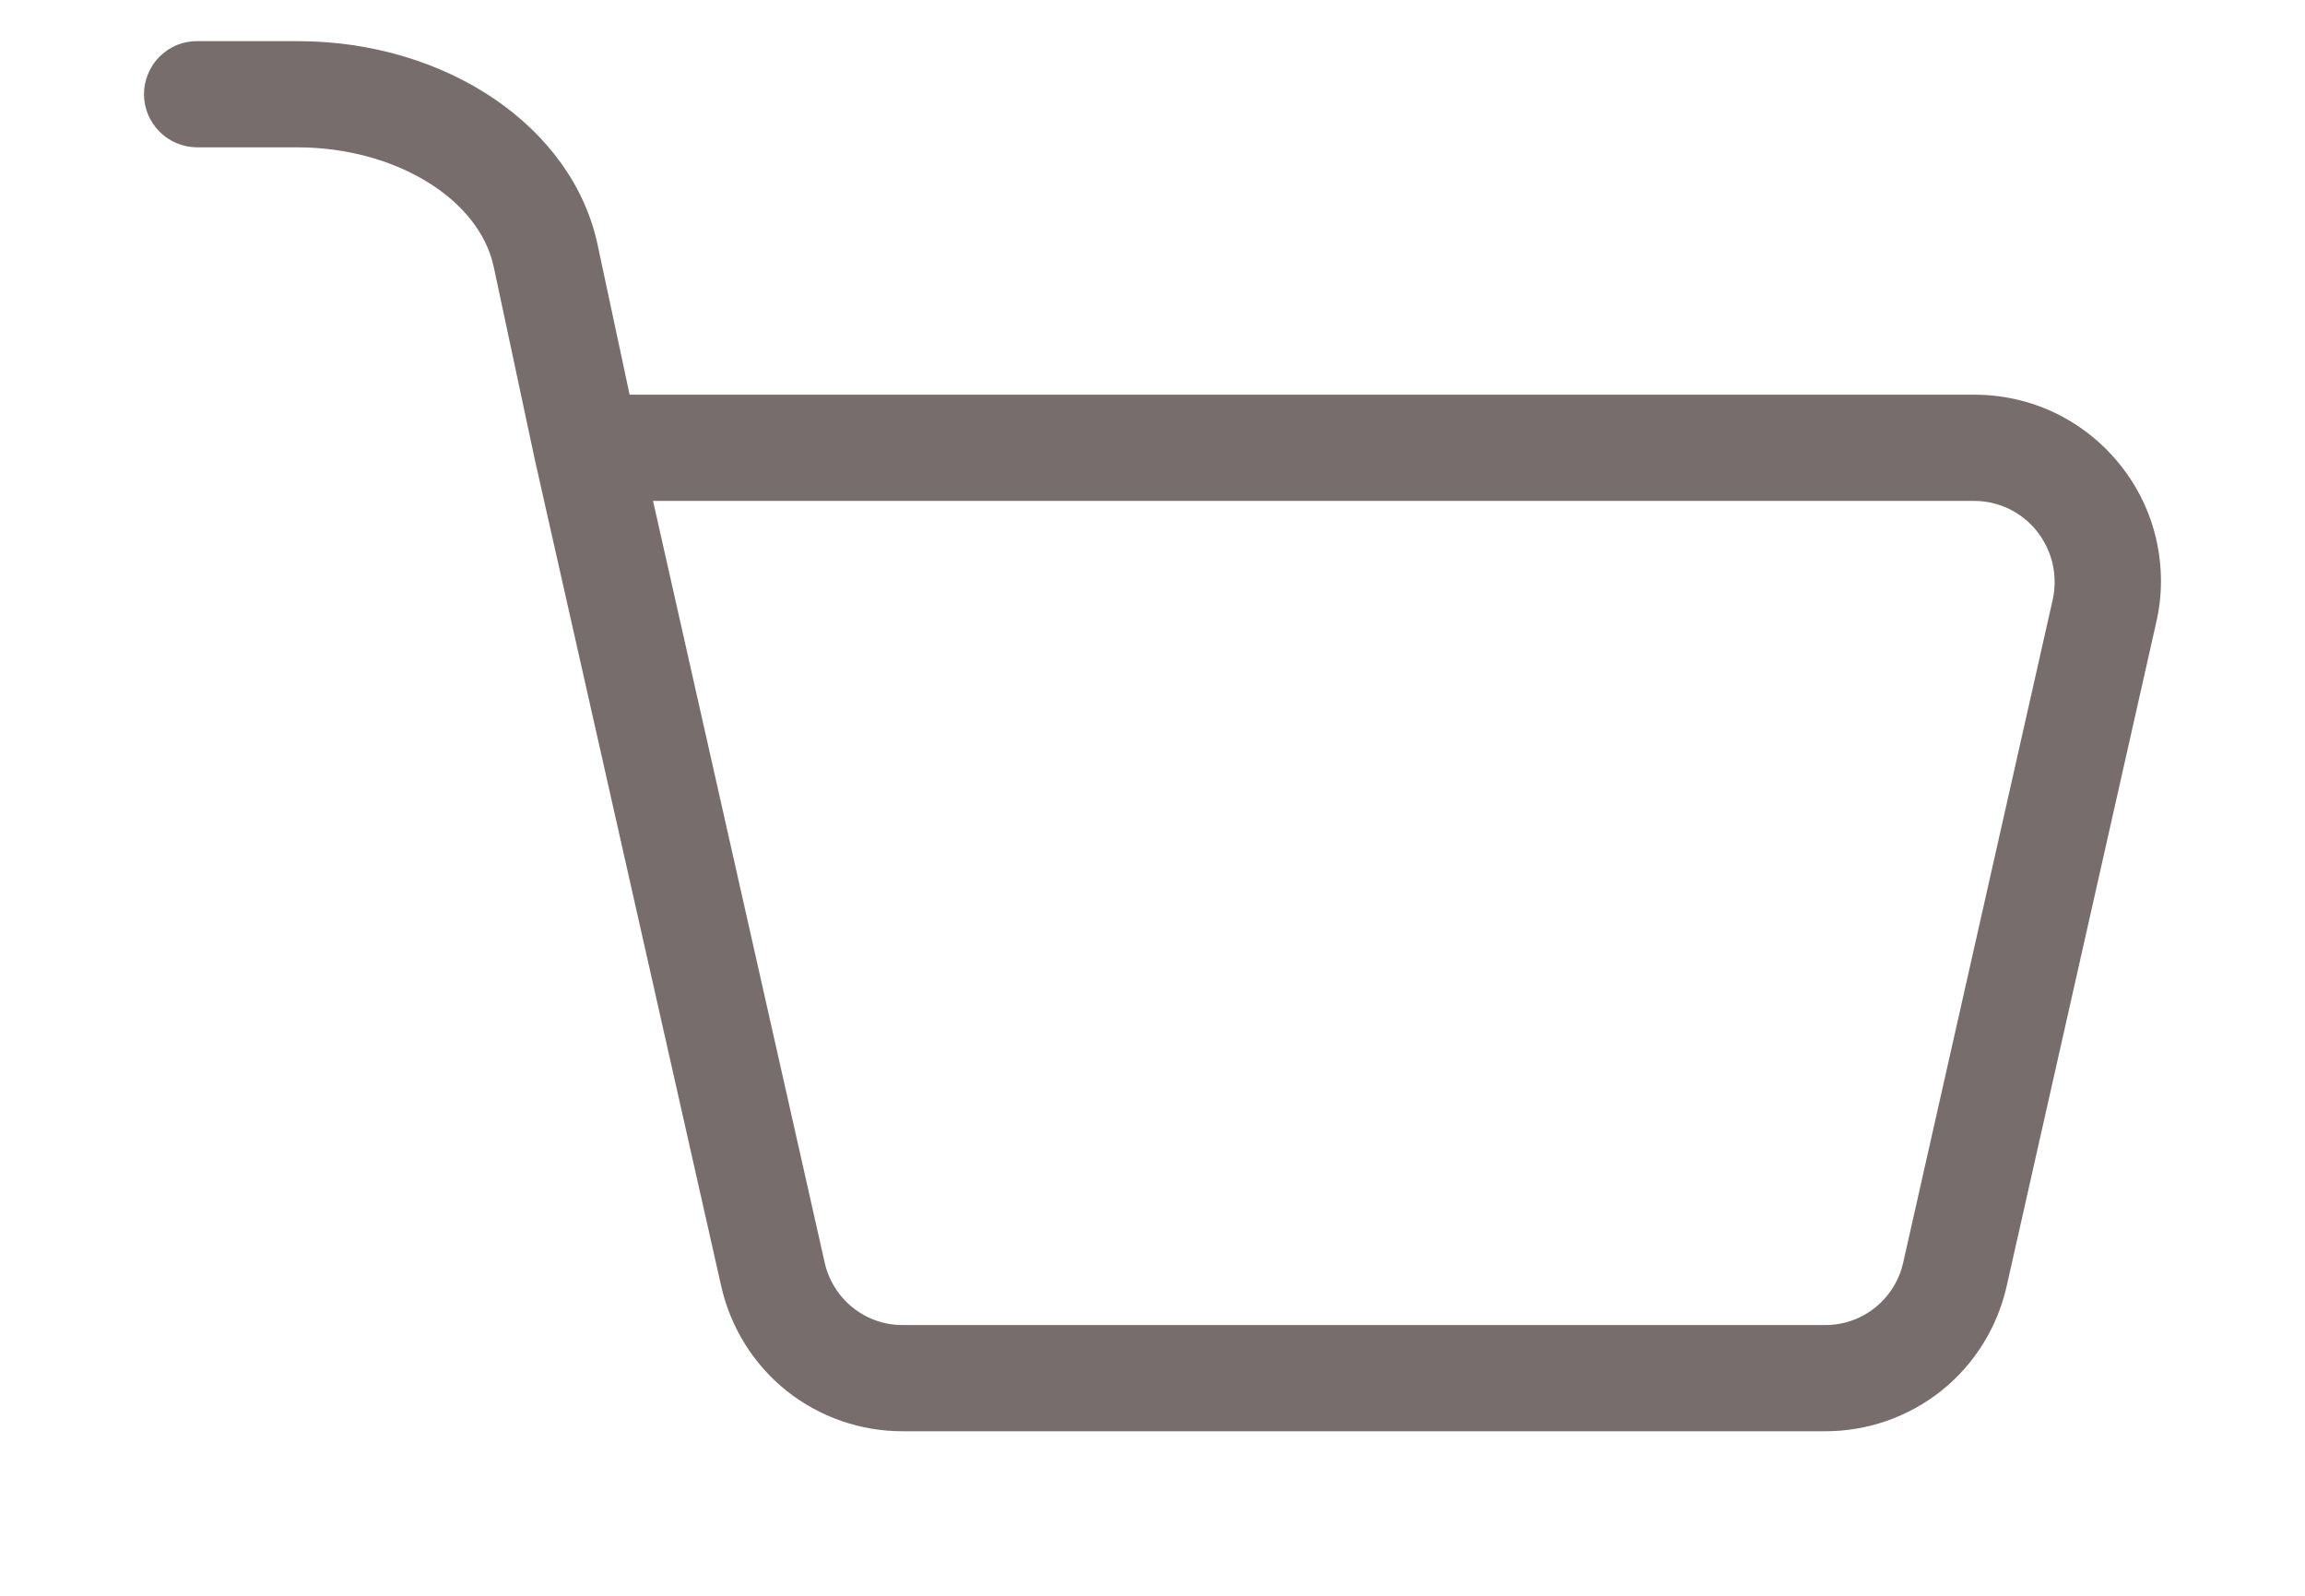
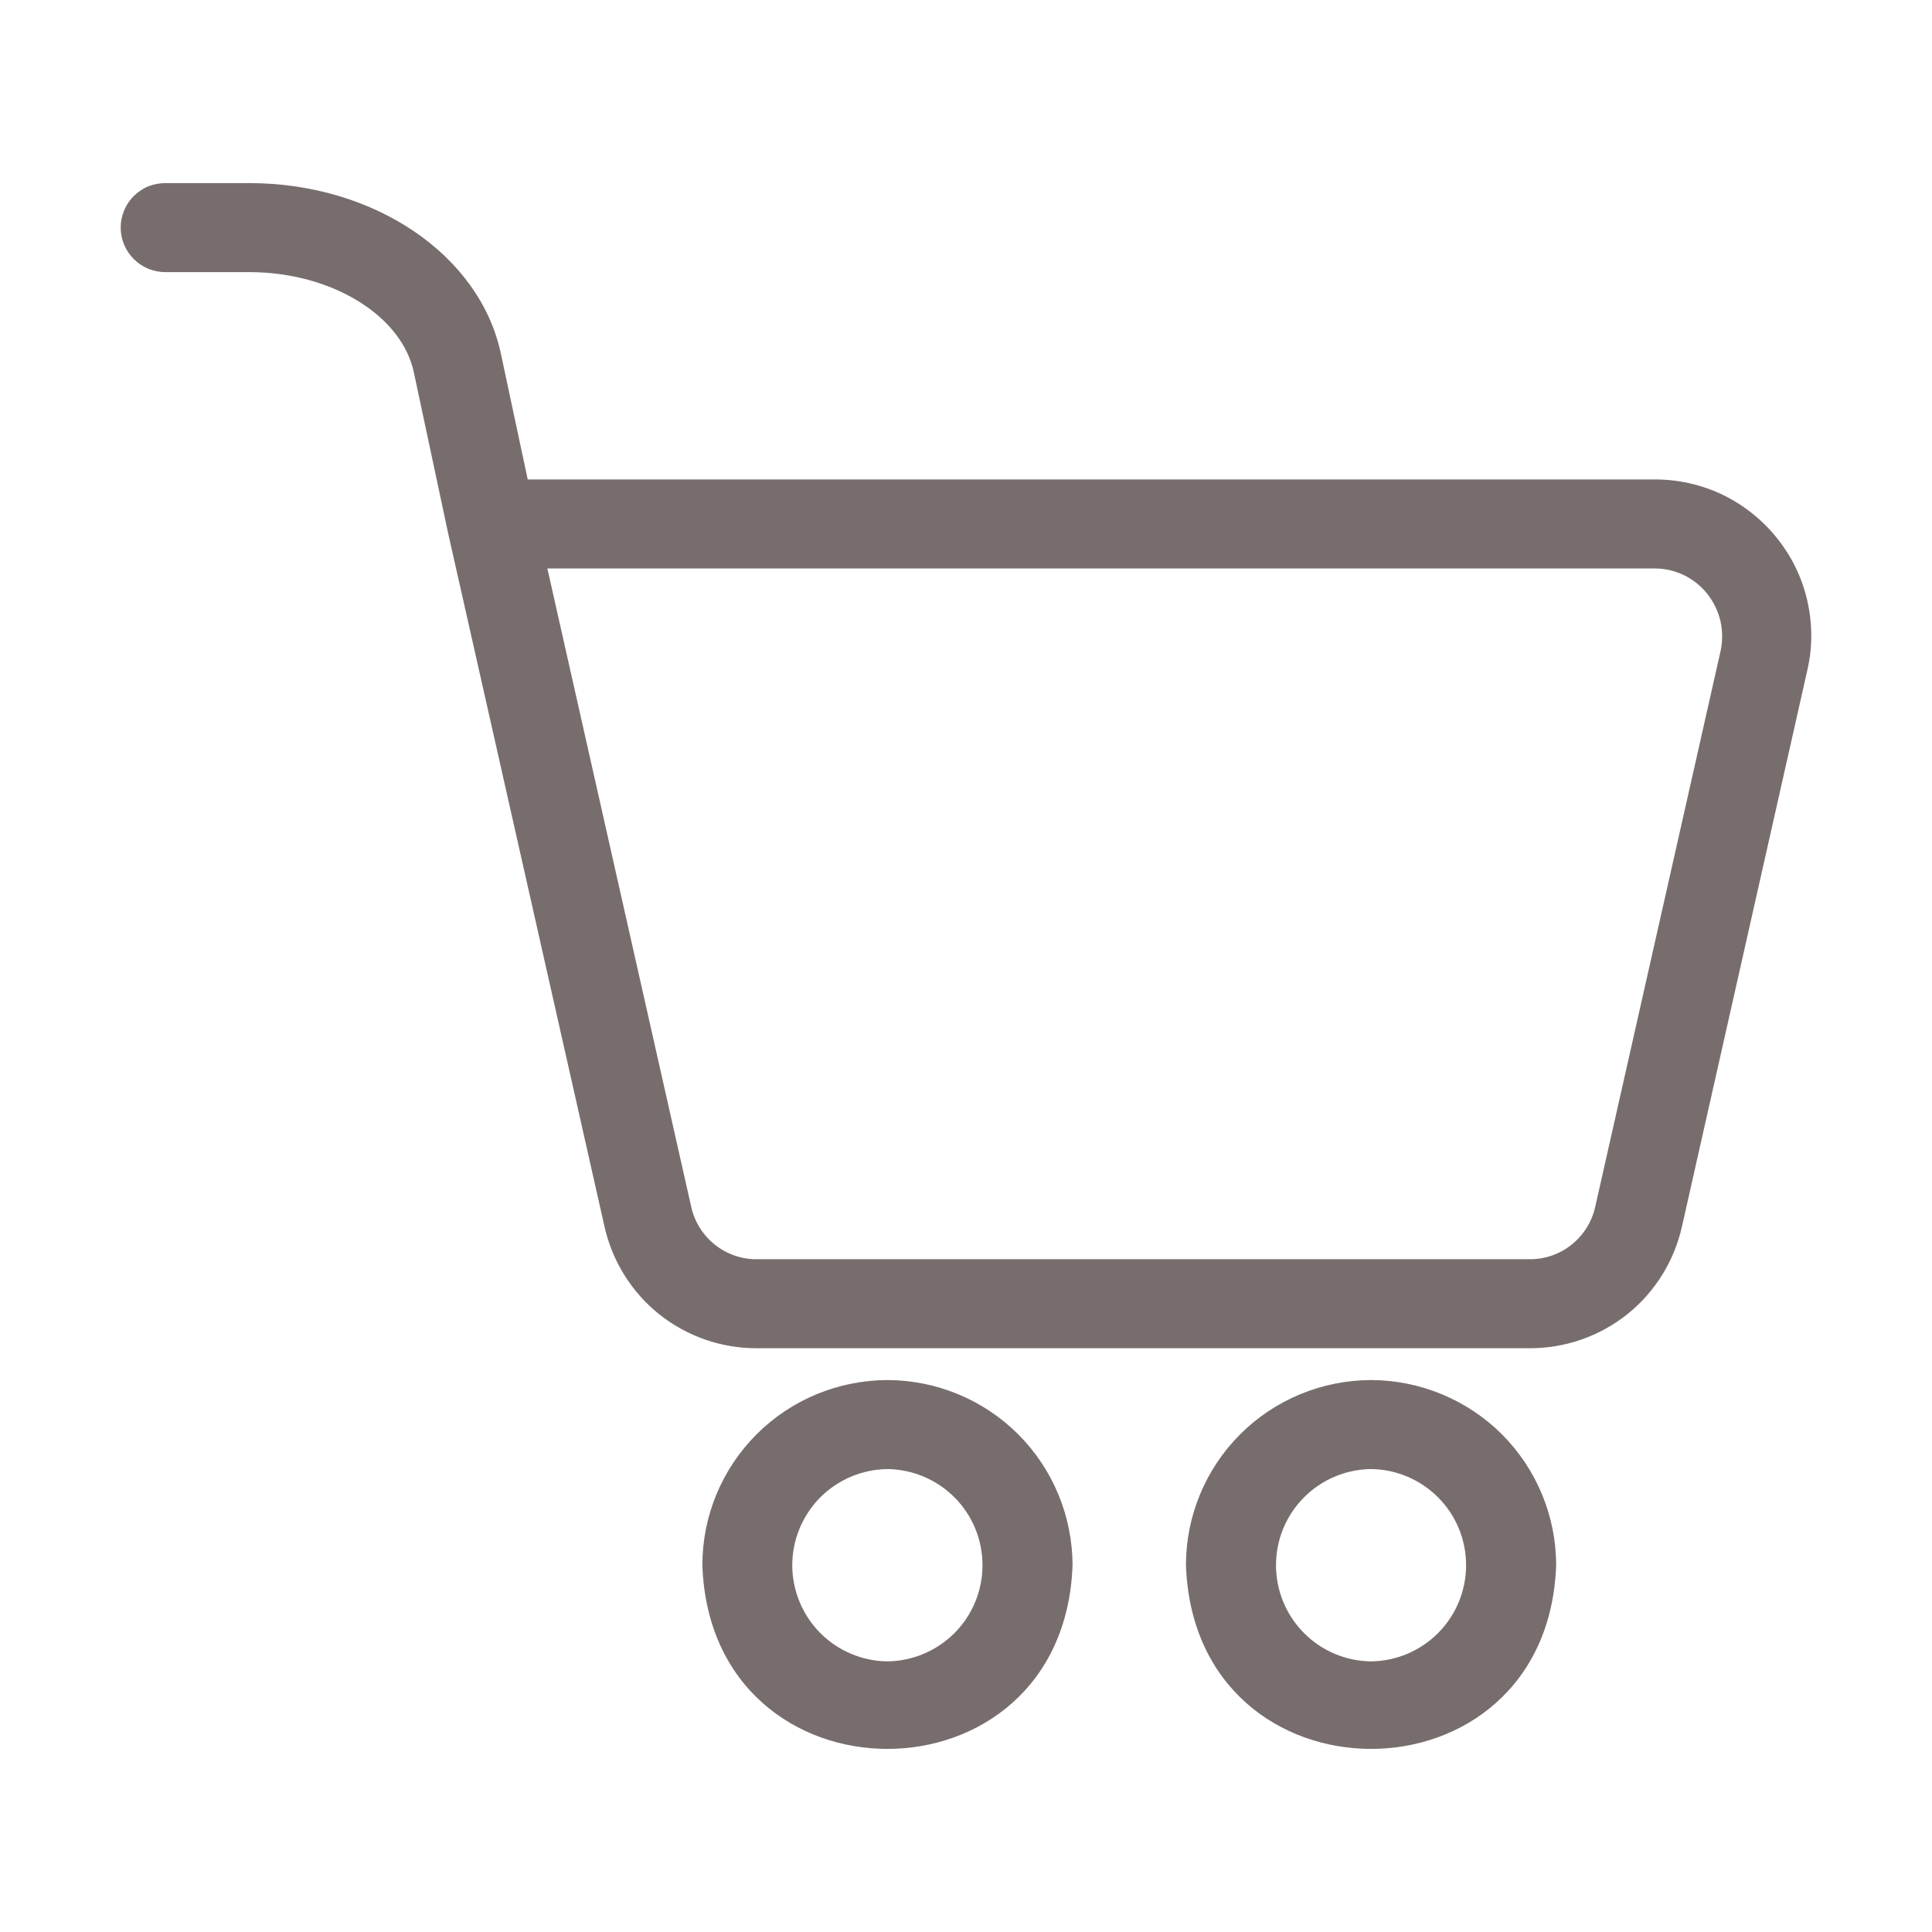
- <svg xmlns="http://www.w3.org/2000/svg" width="13" height="9" viewBox="0 0 13 9" fill="none">
-   <path d="M11.957 2.621C11.858 2.497 11.733 2.398 11.591 2.329C11.449 2.261 11.293 2.226 11.135 2.226H3.551L3.371 1.383C3.231 0.716 2.519 0.232 1.677 0.232H1.112C1.073 0.232 1.034 0.239 0.997 0.254C0.961 0.269 0.928 0.292 0.9 0.319C0.872 0.347 0.85 0.38 0.835 0.417C0.82 0.453 0.812 0.492 0.812 0.531C0.812 0.571 0.82 0.61 0.835 0.646C0.85 0.682 0.872 0.715 0.9 0.743C0.928 0.771 0.961 0.793 0.997 0.808C1.034 0.823 1.073 0.831 1.112 0.831H1.677C2.228 0.831 2.704 1.121 2.785 1.507C2.786 1.51 3.016 2.589 3.016 2.591L4.067 7.251C4.119 7.485 4.249 7.694 4.435 7.843C4.622 7.992 4.854 8.073 5.093 8.072H10.291C10.531 8.073 10.763 7.992 10.95 7.843C11.136 7.694 11.266 7.485 11.318 7.251L12.161 3.51C12.197 3.356 12.196 3.196 12.161 3.042C12.126 2.888 12.056 2.744 11.957 2.621ZM11.578 3.378L10.734 7.12C10.712 7.22 10.656 7.31 10.575 7.375C10.495 7.439 10.395 7.474 10.291 7.473H5.093C4.99 7.474 4.89 7.439 4.81 7.375C4.729 7.31 4.673 7.22 4.651 7.12L3.683 2.825H11.135C11.203 2.825 11.27 2.841 11.331 2.87C11.392 2.9 11.446 2.943 11.488 2.996C11.53 3.049 11.56 3.111 11.576 3.177C11.591 3.243 11.592 3.312 11.578 3.378Z" fill="#786D6D" />
+ <svg xmlns="http://www.w3.org/2000/svg" width="13" height="13" viewBox="0 0 13 13" fill="none">
+   <path d="M5.971 9.286C5.641 9.287 5.324 9.418 5.091 9.651C4.857 9.885 4.726 10.201 4.726 10.532C4.784 12.18 7.158 12.18 7.217 10.532C7.216 10.201 7.085 9.885 6.851 9.651C6.618 9.418 6.301 9.287 5.971 9.286ZM5.971 11.179C5.801 11.177 5.638 11.108 5.518 10.987C5.399 10.866 5.331 10.702 5.331 10.532C5.331 10.361 5.399 10.198 5.518 10.077C5.638 9.956 5.801 9.887 5.971 9.885C6.141 9.887 6.304 9.956 6.424 10.077C6.544 10.198 6.611 10.361 6.611 10.532C6.611 10.702 6.544 10.866 6.424 10.987C6.304 11.108 6.141 11.177 5.971 11.179Z" fill="#786D6D" />
+   <path d="M9.225 9.286C8.895 9.287 8.578 9.418 8.345 9.651C8.111 9.885 7.98 10.201 7.98 10.532C8.038 12.18 10.413 12.18 10.471 10.532C10.471 10.201 10.339 9.885 10.106 9.651C9.872 9.418 9.555 9.287 9.225 9.286ZM9.225 11.179C9.055 11.177 8.892 11.108 8.773 10.987C8.653 10.866 8.586 10.702 8.586 10.532C8.586 10.361 8.653 10.198 8.773 10.077C8.892 9.956 9.055 9.887 9.225 9.885C9.396 9.887 9.558 9.956 9.678 10.077C9.798 10.198 9.865 10.361 9.865 10.532C9.865 10.702 9.798 10.866 9.678 10.987C9.558 11.108 9.396 11.177 9.225 11.179Z" fill="#786D6D" />
+   <path d="M11.957 3.621C11.858 3.497 11.733 3.398 11.591 3.329C11.449 3.261 11.293 3.226 11.135 3.226H3.551L3.371 2.383C3.231 1.716 2.519 1.232 1.677 1.232H1.112C1.073 1.232 1.034 1.24 0.997 1.254C0.961 1.269 0.928 1.292 0.9 1.319C0.872 1.347 0.85 1.38 0.835 1.417C0.82 1.453 0.812 1.492 0.812 1.531C0.812 1.571 0.82 1.61 0.835 1.646C0.85 1.682 0.872 1.715 0.9 1.743C0.928 1.771 0.961 1.793 0.997 1.808C1.034 1.823 1.073 1.831 1.112 1.831H1.677C2.228 1.831 2.704 2.121 2.785 2.507C2.786 2.51 3.016 3.589 3.016 3.591L4.067 8.251C4.119 8.485 4.249 8.694 4.435 8.843C4.622 8.992 4.854 9.073 5.093 9.072H10.291C10.531 9.073 10.763 8.992 10.95 8.843C11.136 8.694 11.266 8.485 11.318 8.251L12.161 4.51C12.197 4.356 12.196 4.196 12.161 4.042C12.126 3.888 12.056 3.744 11.957 3.621ZM11.578 4.378L10.734 8.12C10.712 8.22 10.656 8.31 10.575 8.375C10.495 8.439 10.395 8.474 10.291 8.473H5.093C4.99 8.474 4.89 8.439 4.81 8.375C4.729 8.31 4.673 8.22 4.651 8.12L3.683 3.825H11.135C11.203 3.825 11.27 3.841 11.331 3.87C11.392 3.9 11.446 3.943 11.488 3.996C11.53 4.049 11.56 4.111 11.576 4.177C11.591 4.243 11.592 4.312 11.578 4.378Z" fill="#786D6D" />
</svg>
